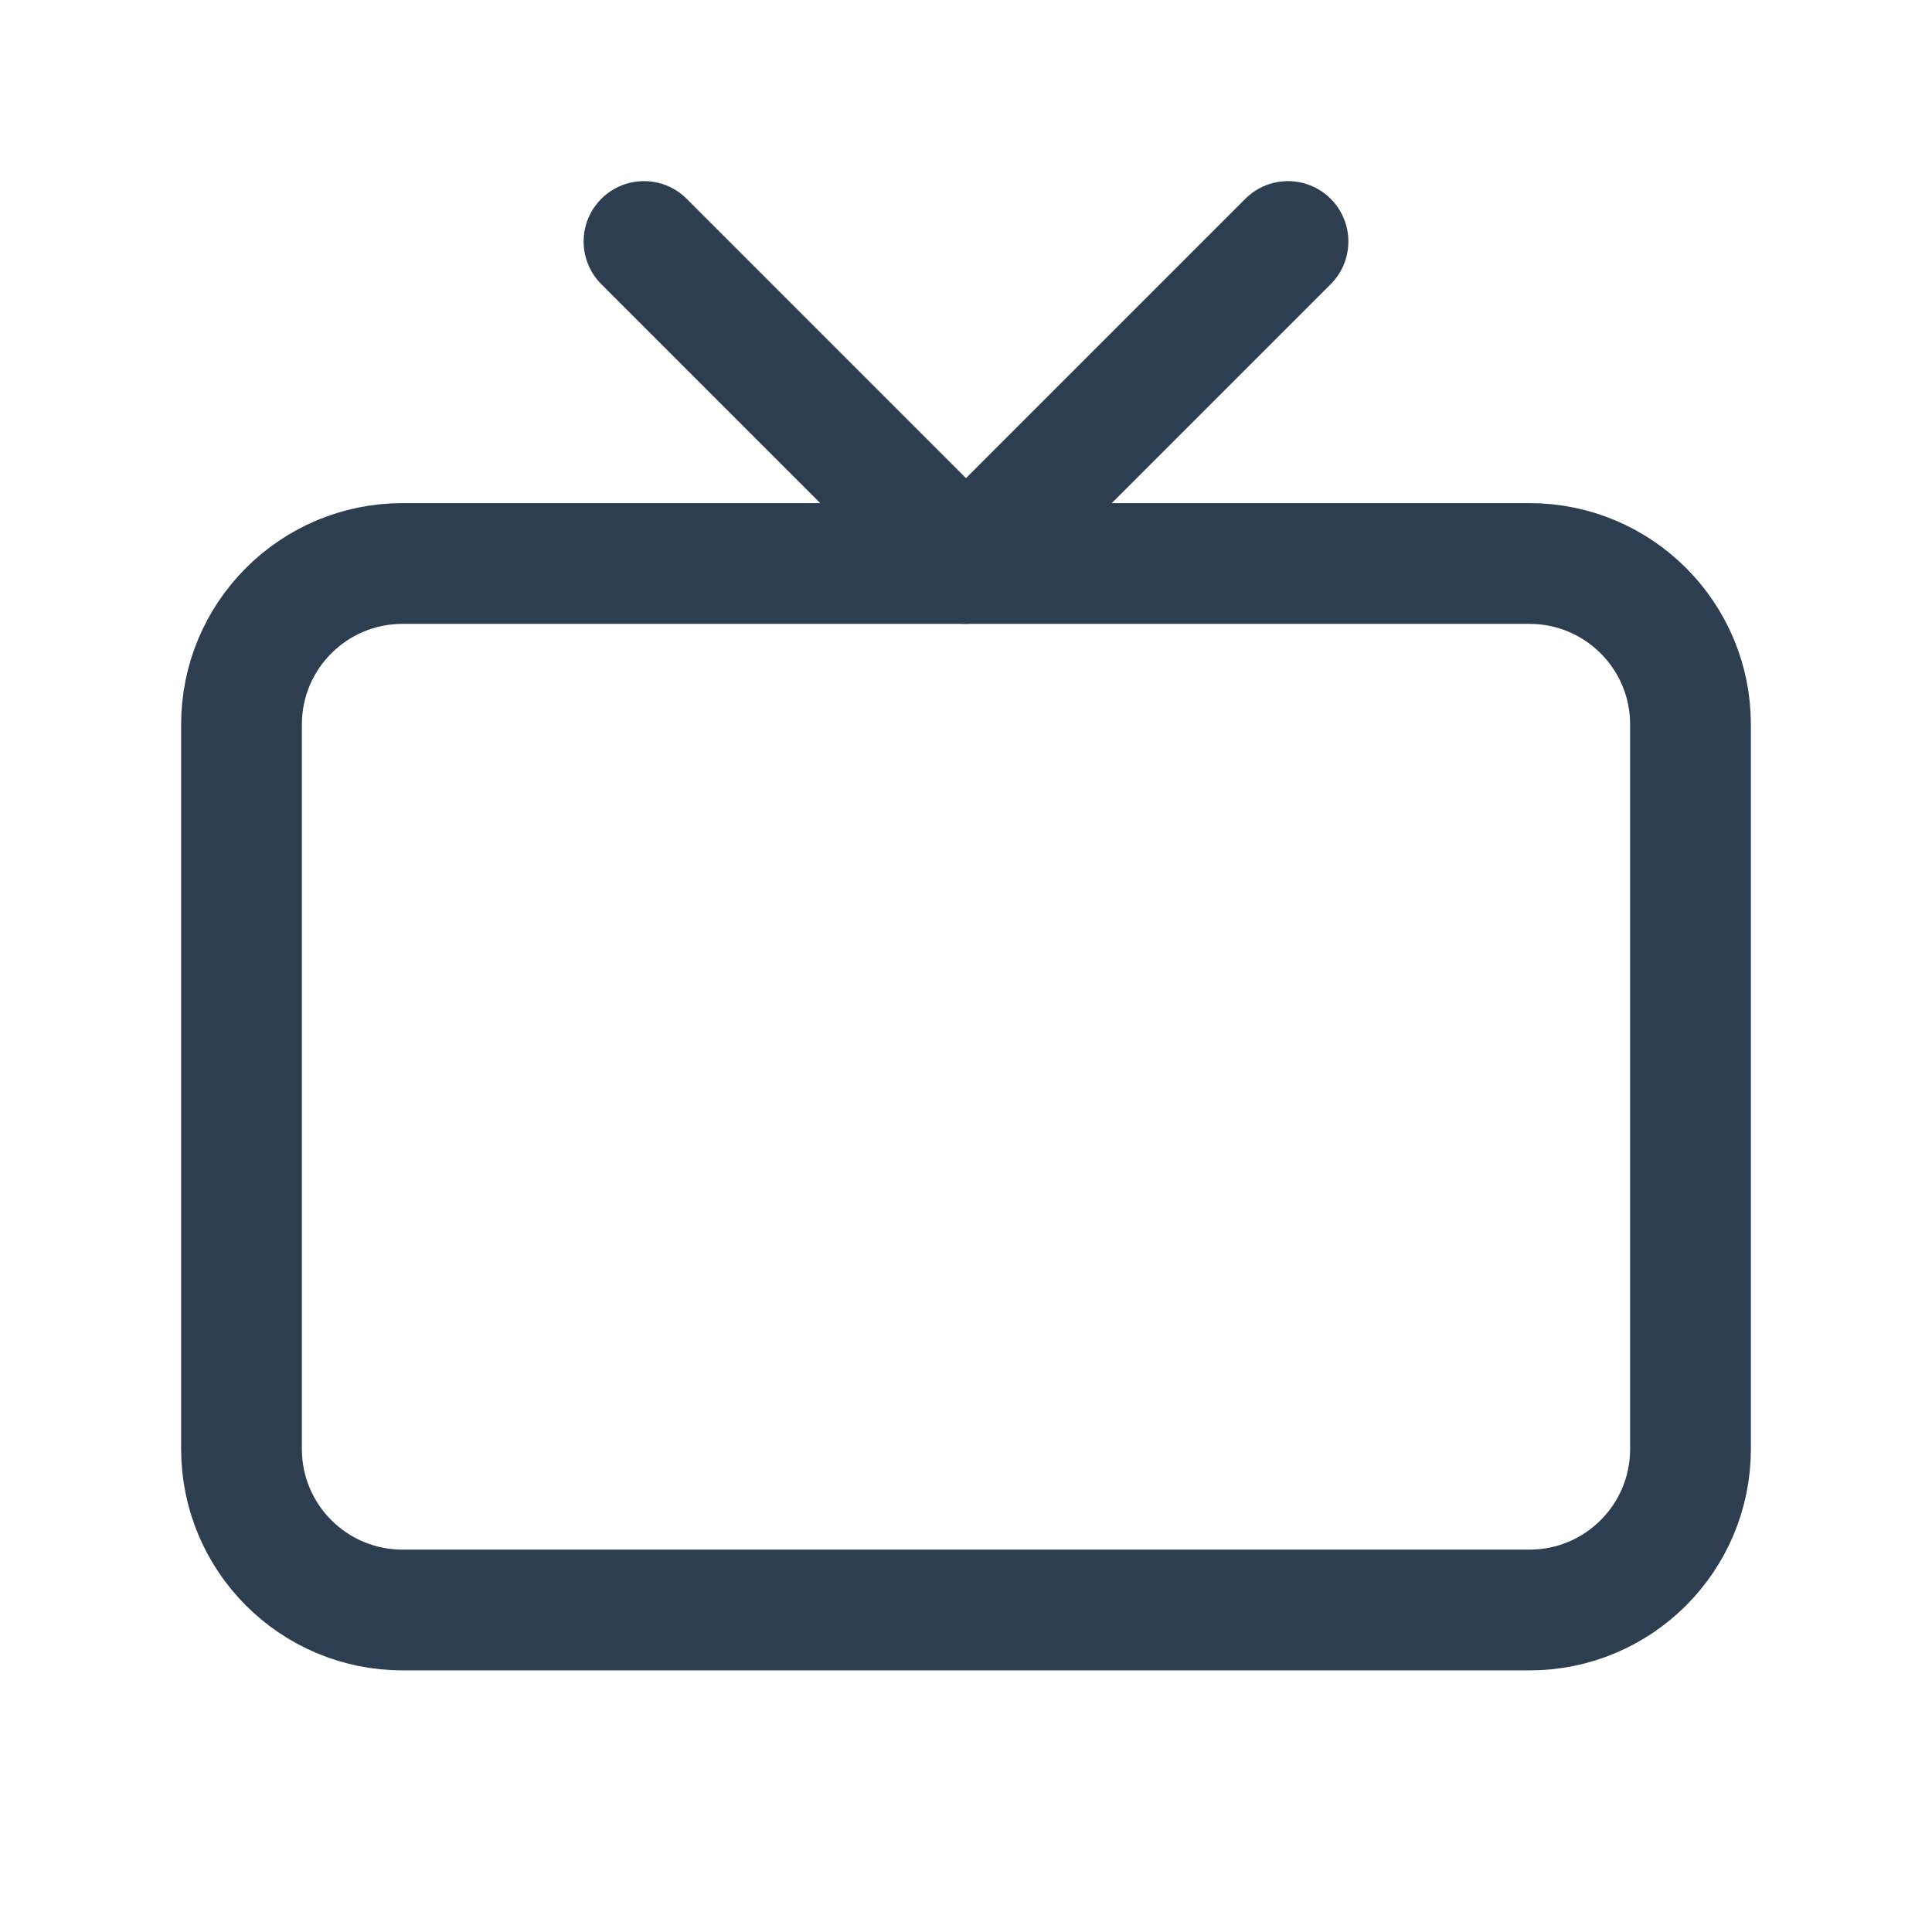
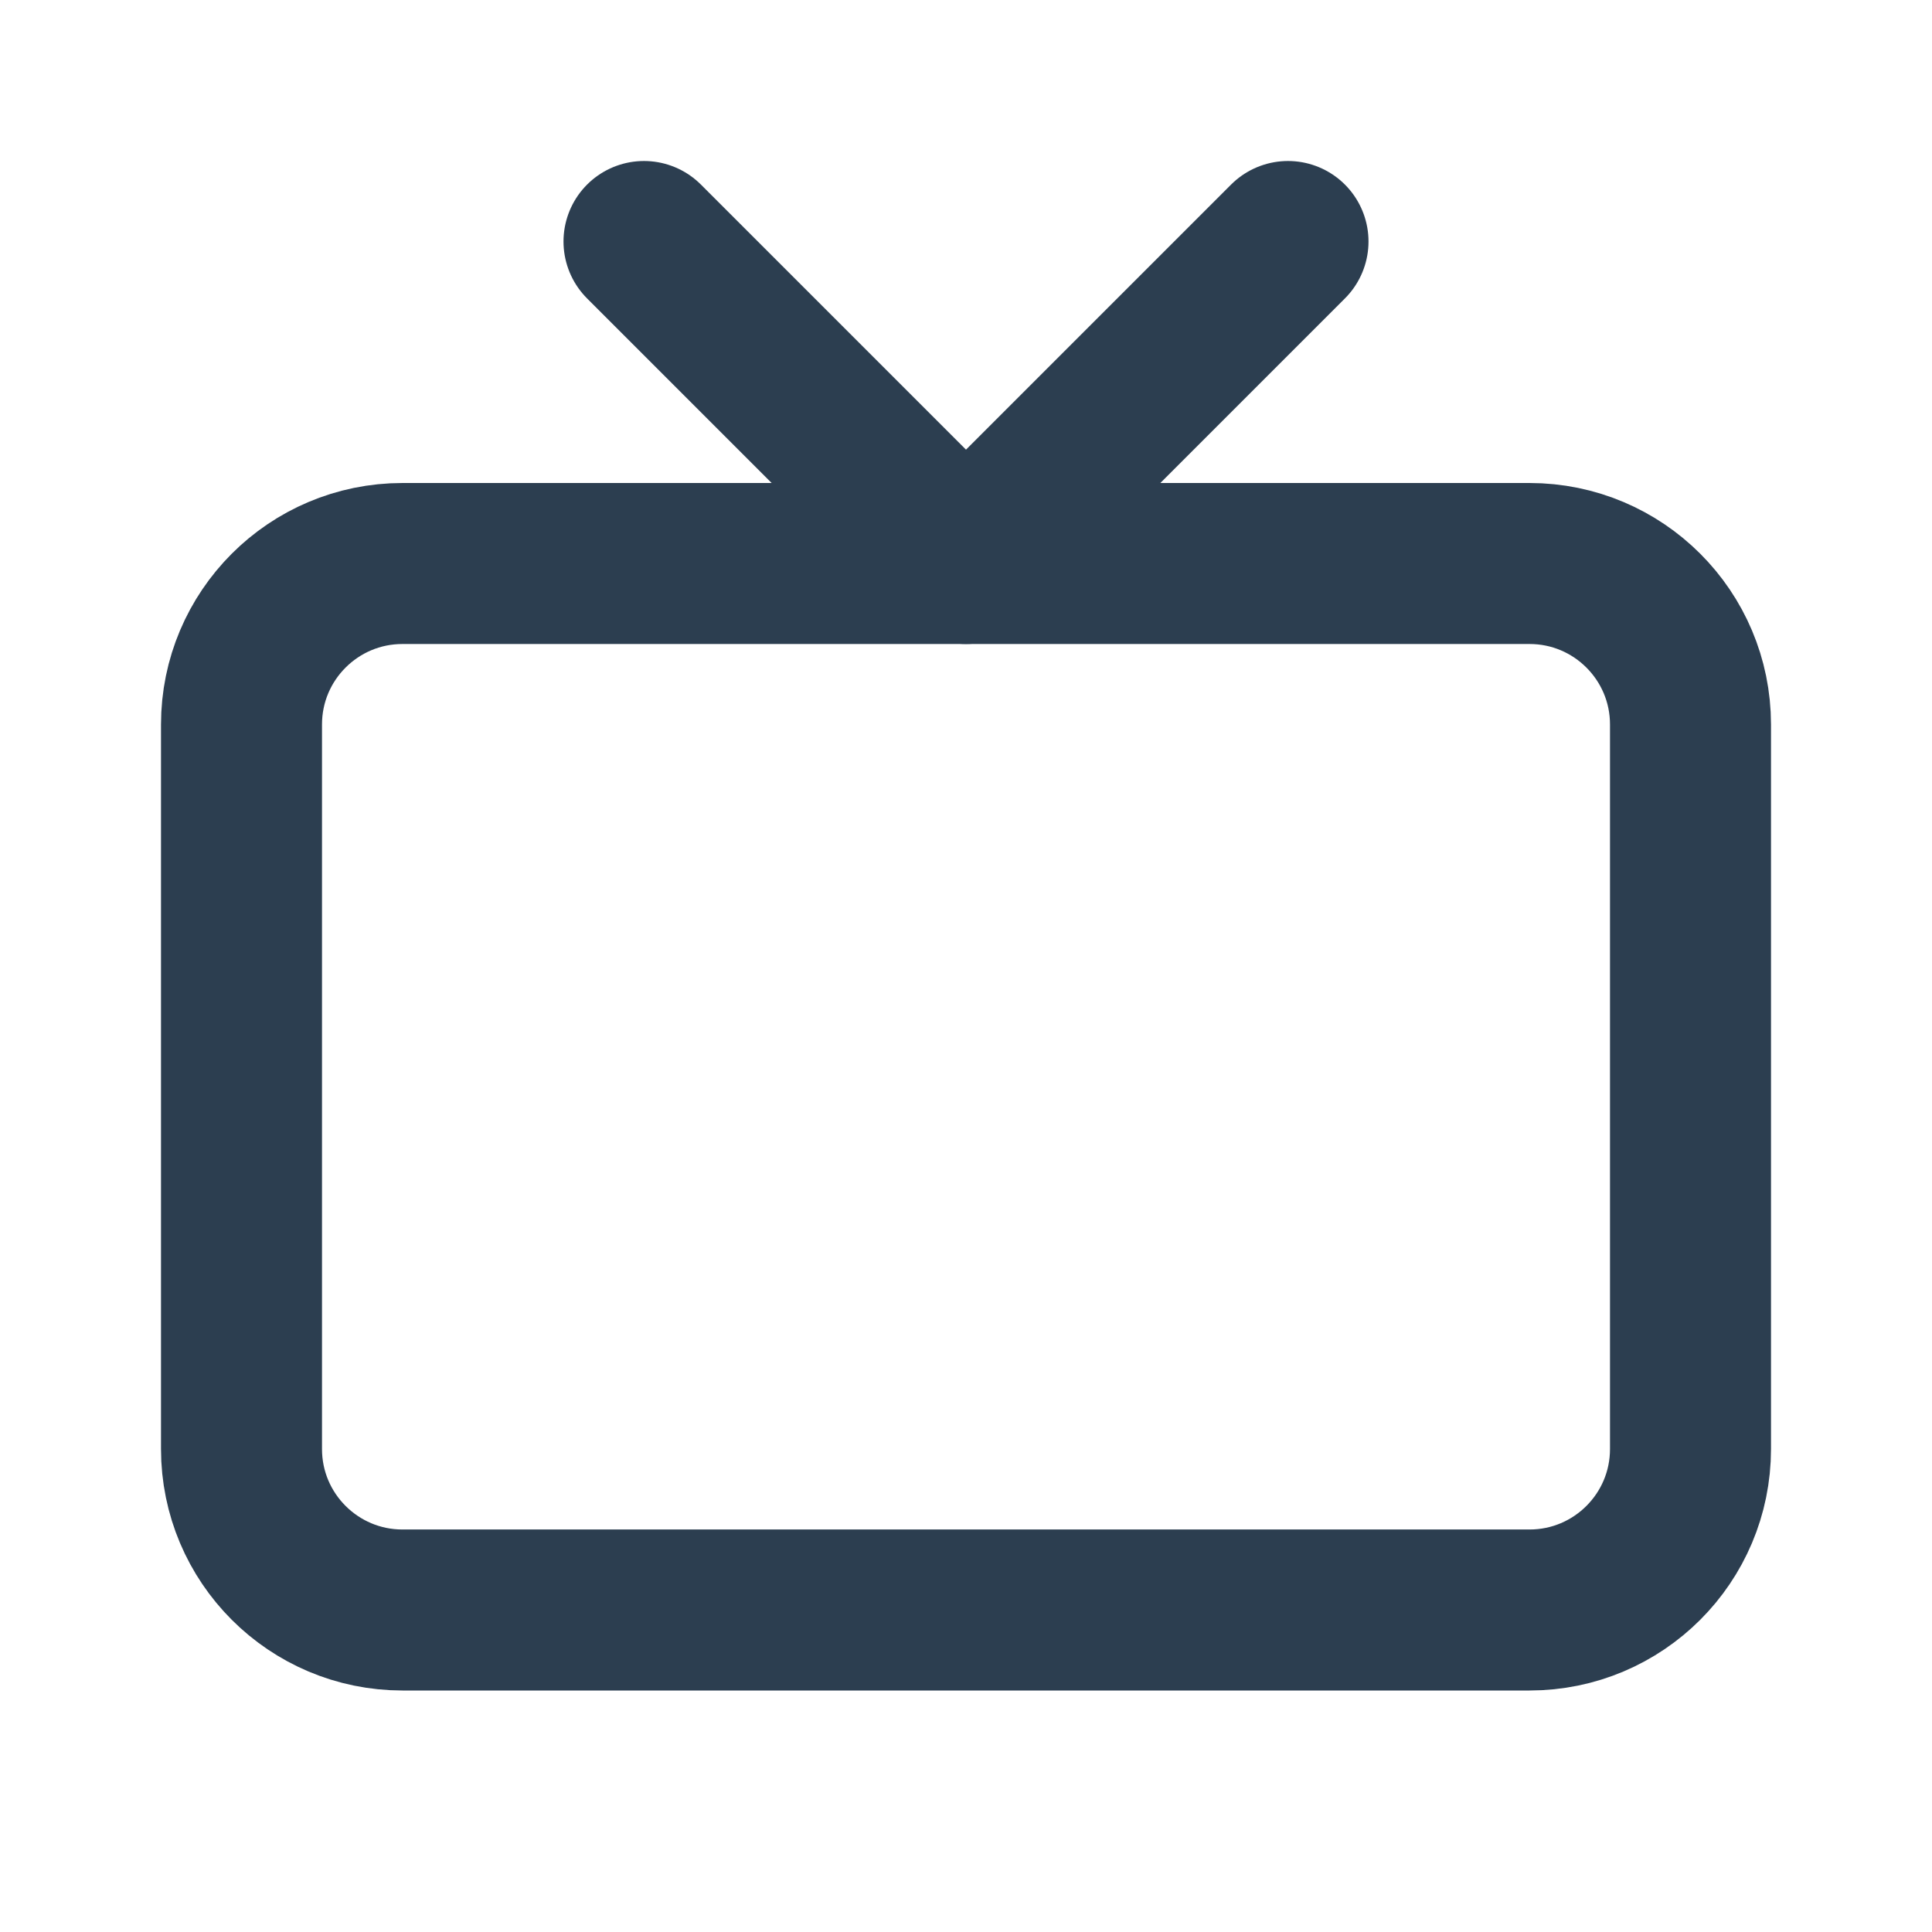
- <svg xmlns="http://www.w3.org/2000/svg" class="icon icon-tabler icon-tabler-device-tv" width="44" height="44" viewBox="0 0 24 24" stroke-width="1.5" stroke="#2c3e50" fill="none" stroke-linecap="round" stroke-linejoin="round">
+ <svg xmlns="http://www.w3.org/2000/svg" class="icon icon-tabler icon-tabler-device-tv" width="24" height="24" viewBox="0 0 24 24" stroke-width="2" stroke="#2c3e50" fill="none" stroke-linecap="round" stroke-linejoin="round">
  <path stroke="none" d="M0 0h24v24H0z" fill="none" />
  <rect x="3" y="7" width="18" height="13" rx="2" />
  <polyline points="16 3 12 7 8 3" />
</svg>
